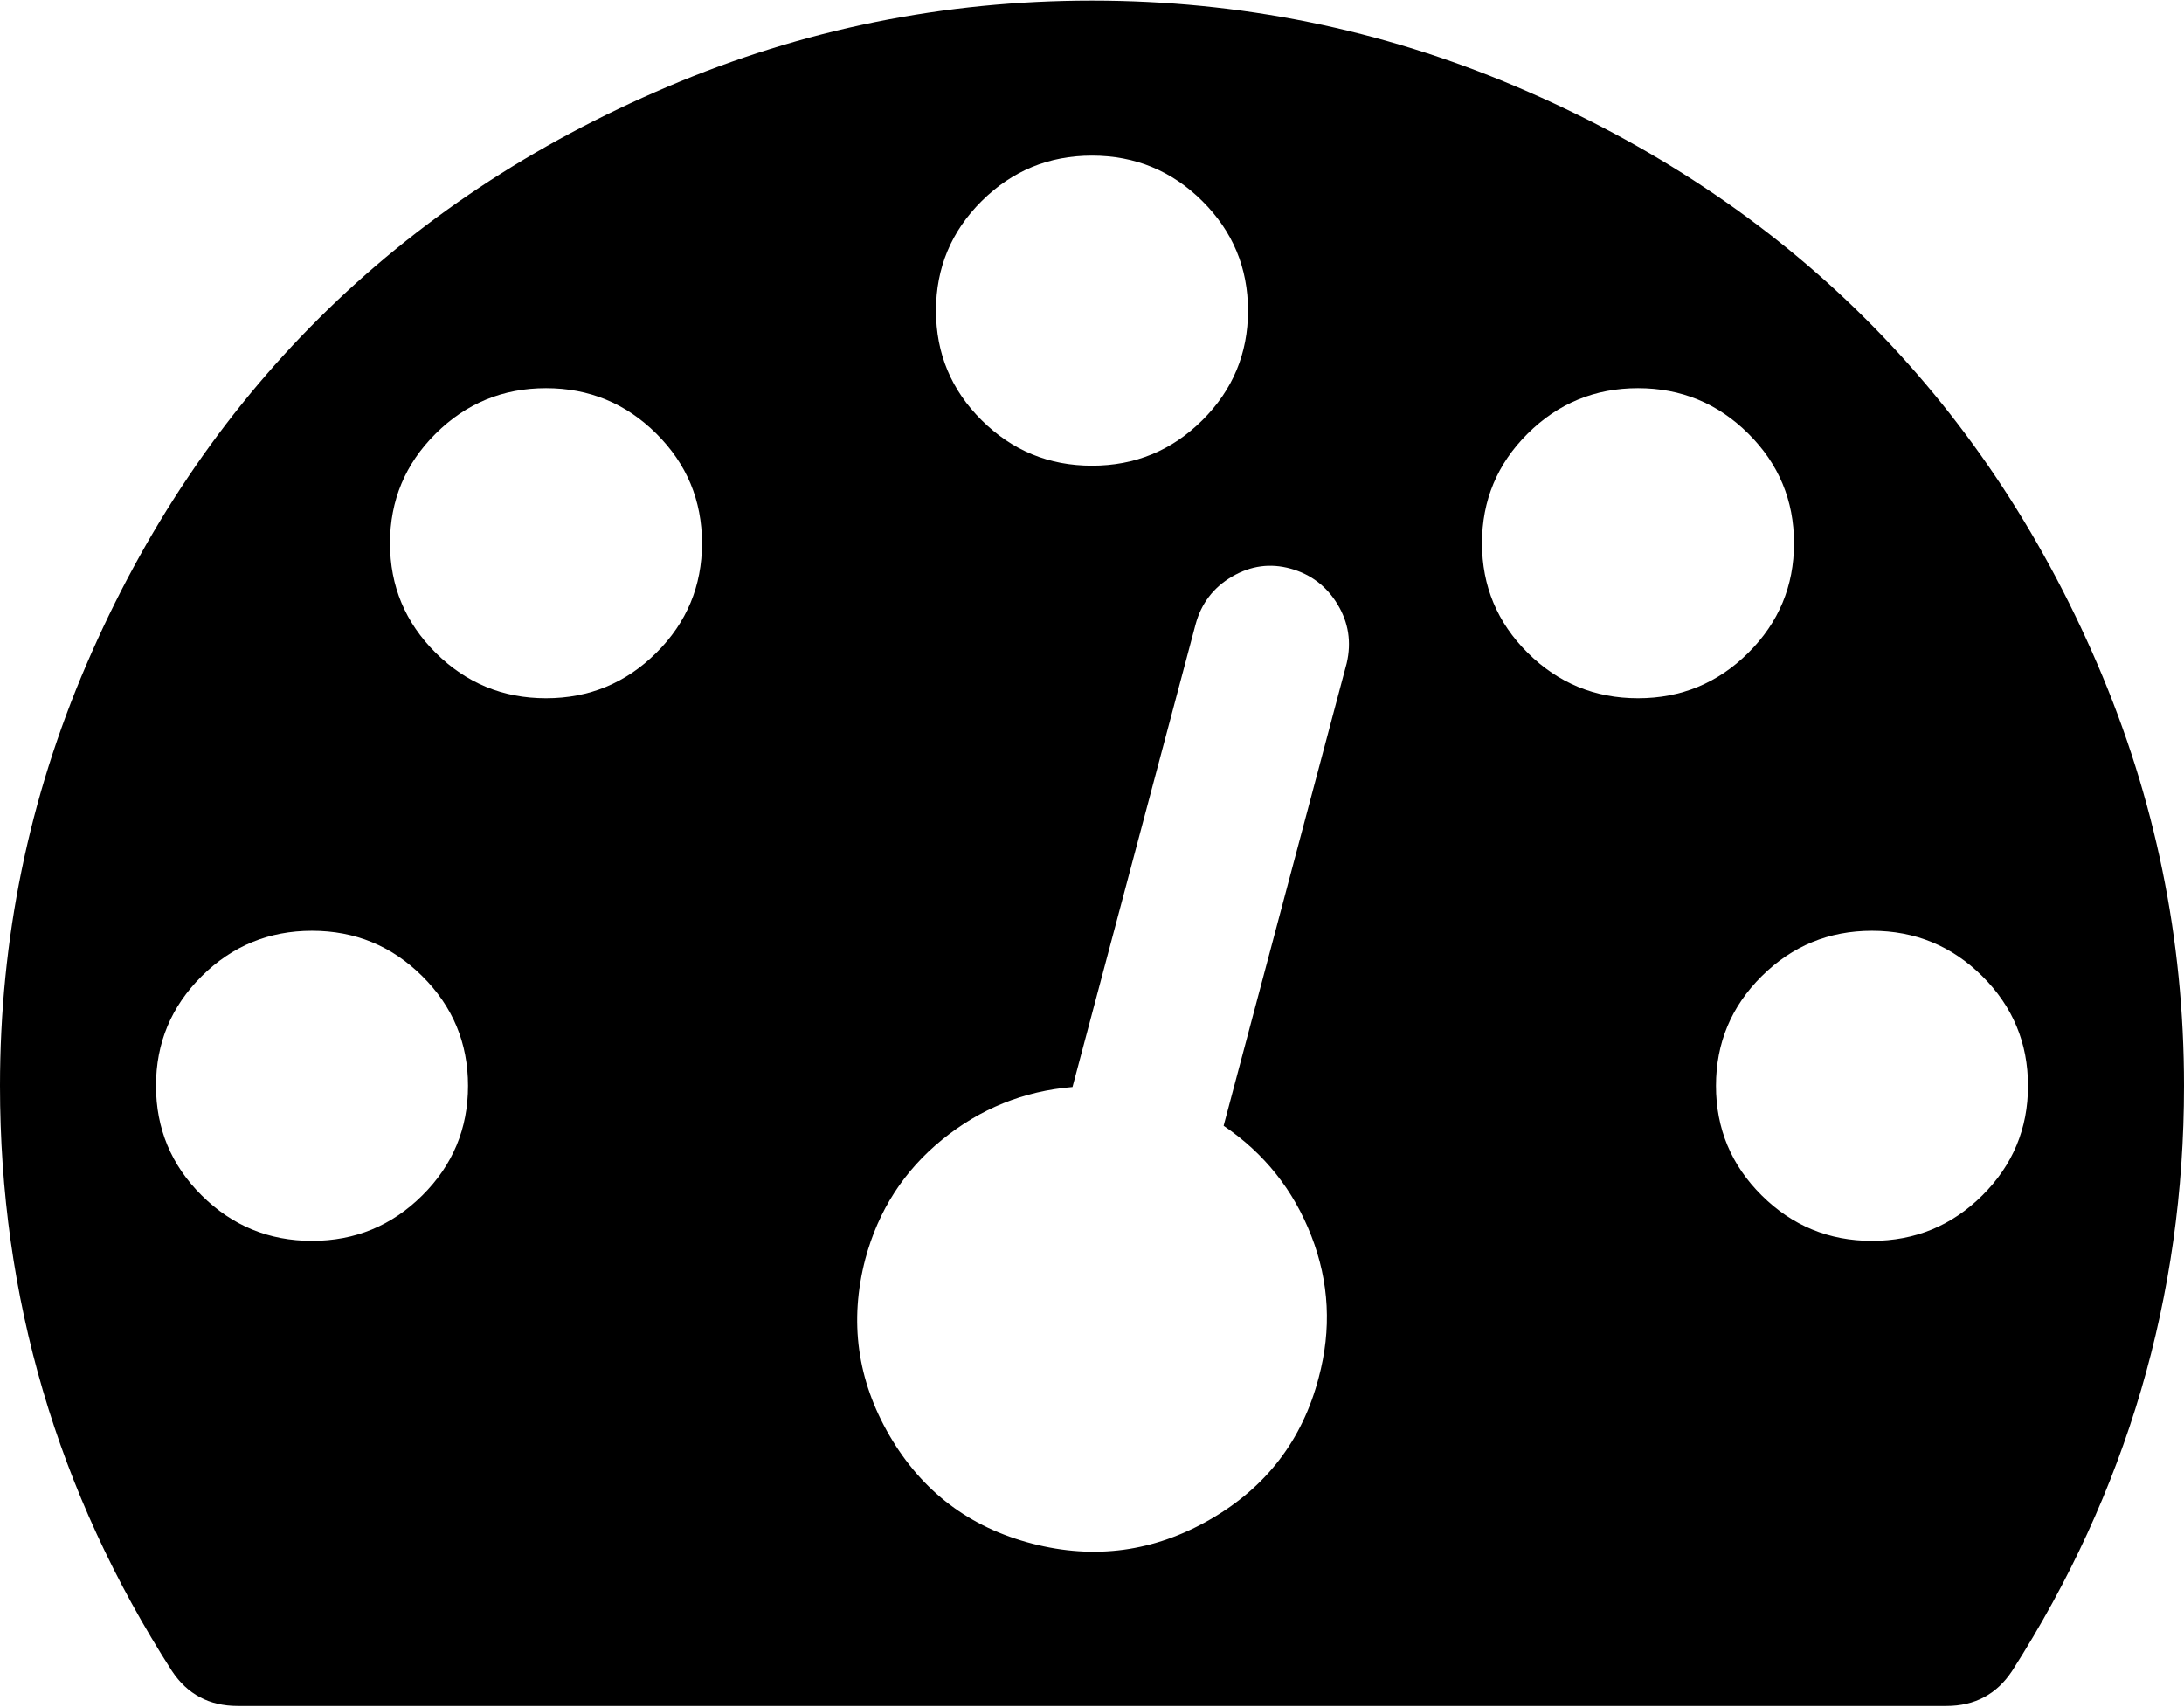
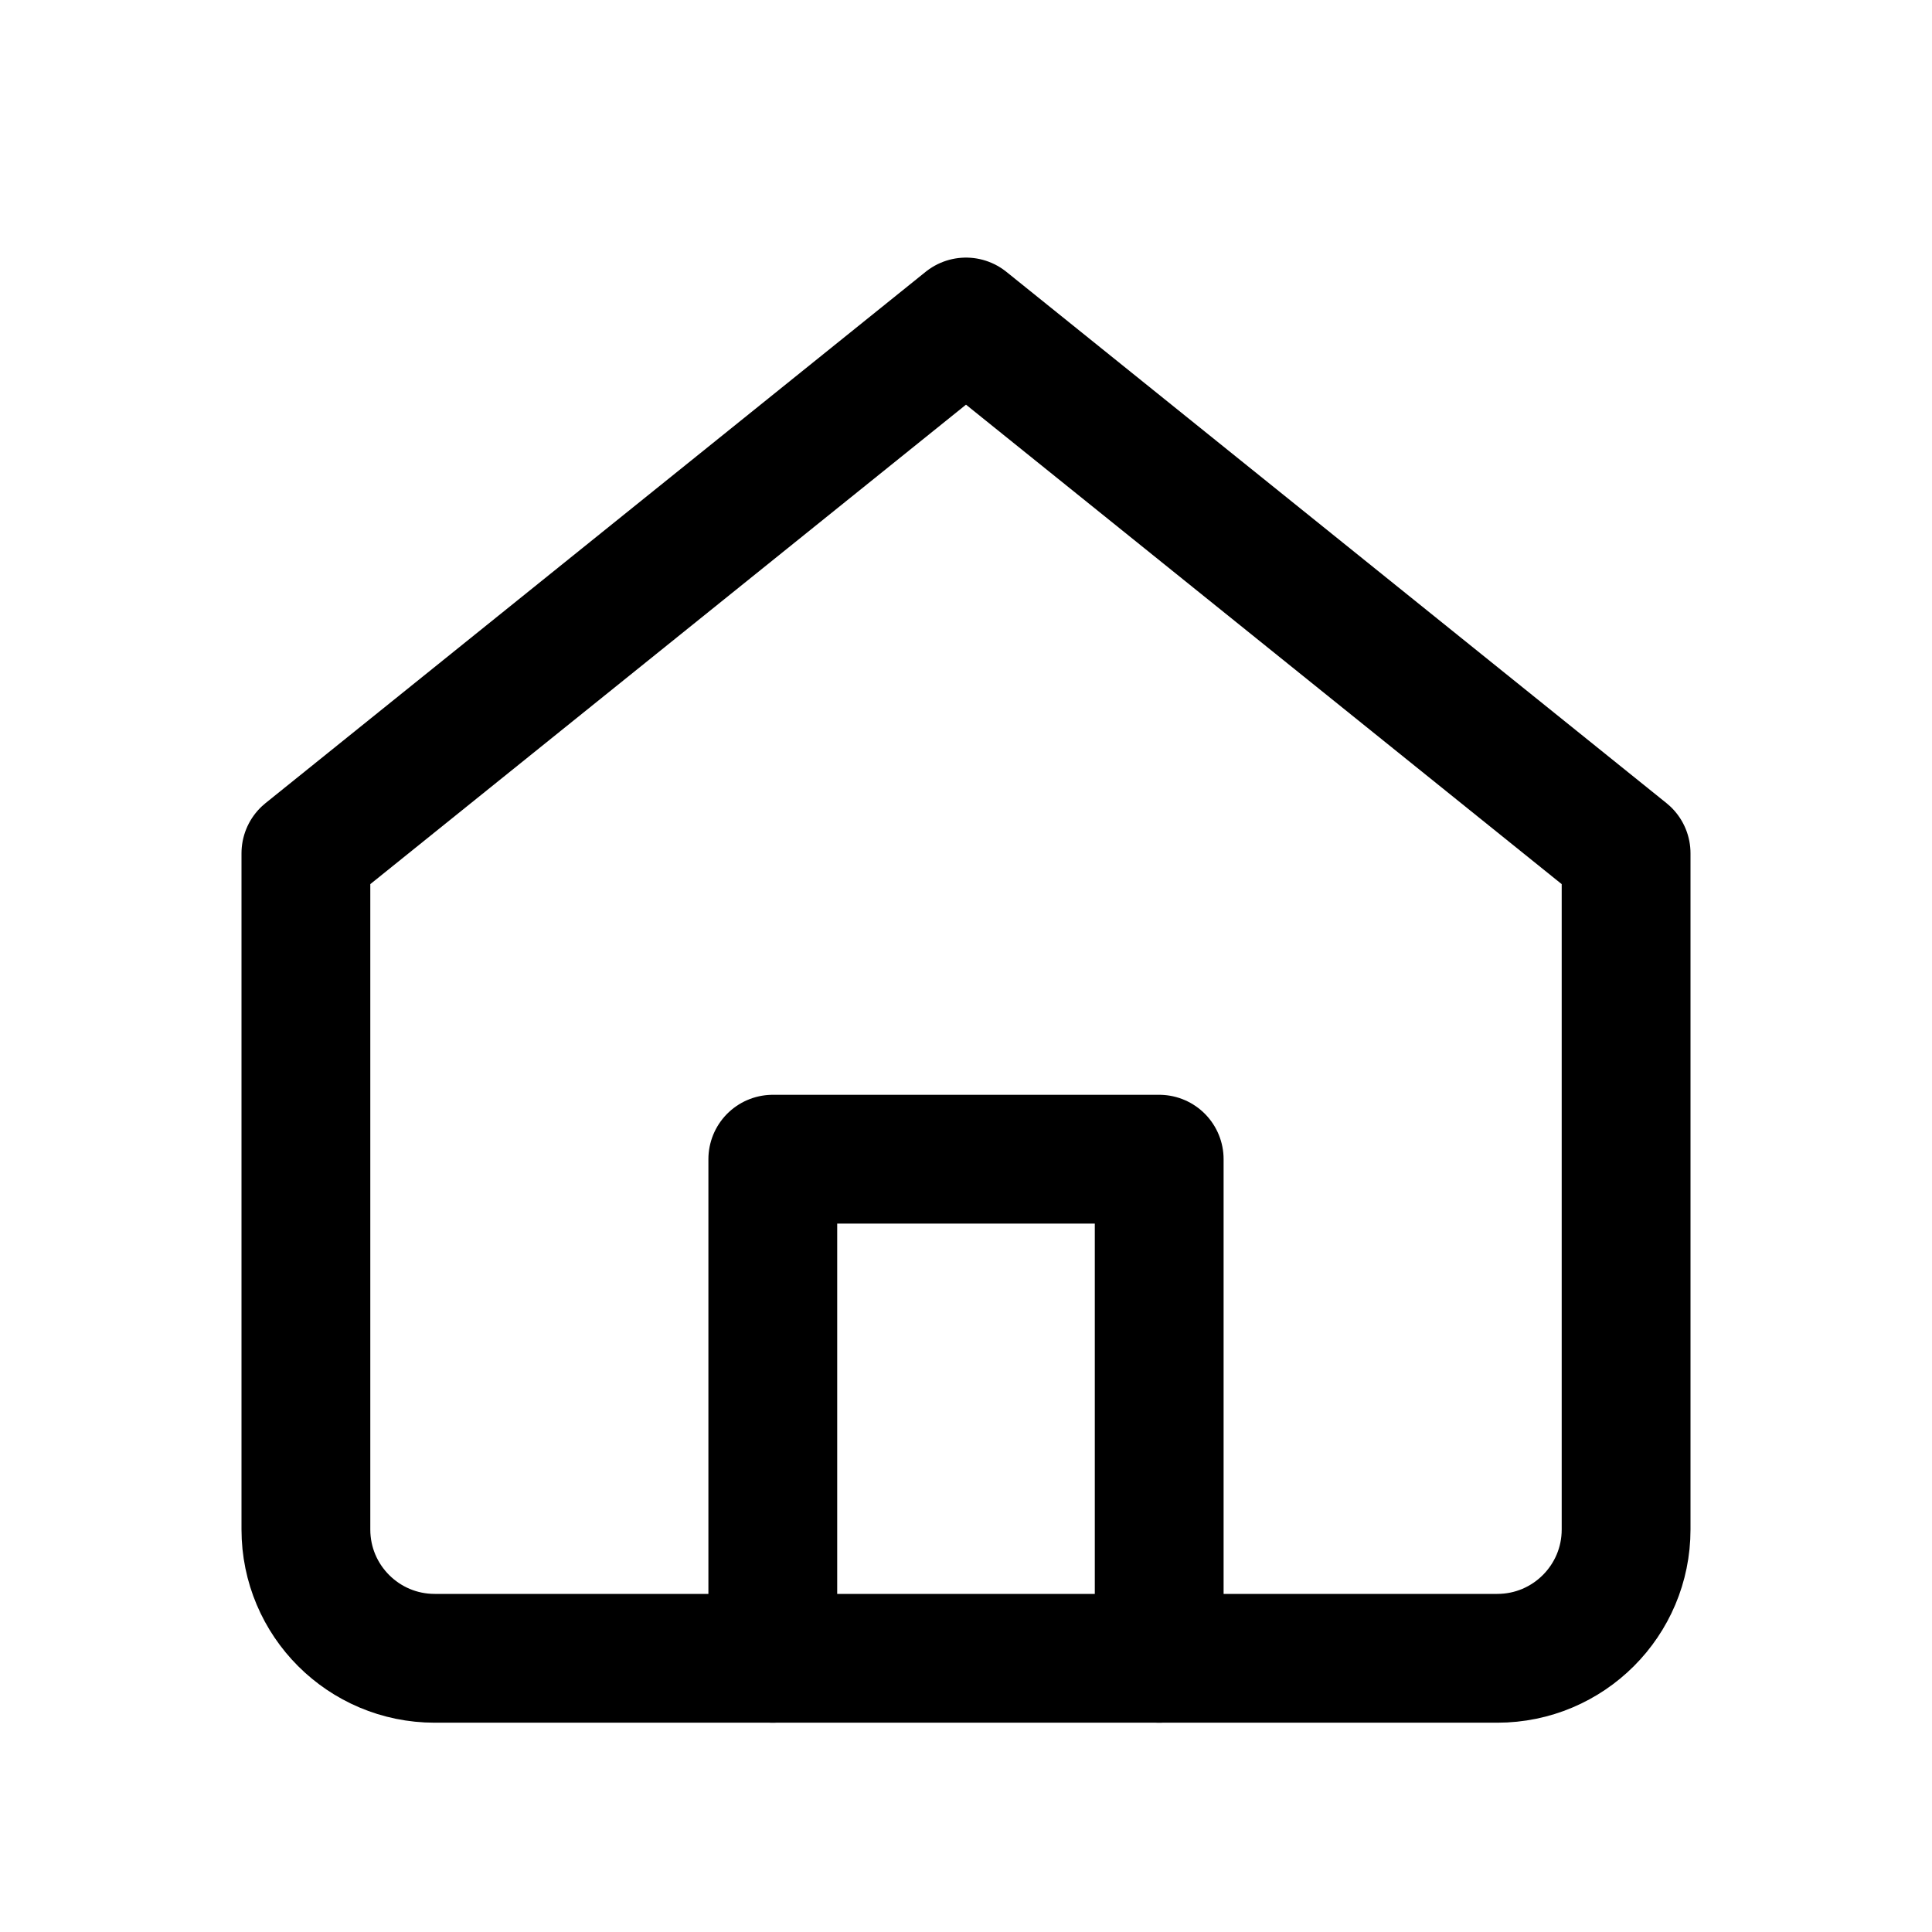
- <svg xmlns="http://www.w3.org/2000/svg" width="128" height="100">
-   <path d="M27.429 63.638c0-2.508-.893-4.65-2.679-6.424-1.786-1.775-3.94-2.662-6.464-2.662-2.524 0-4.679.887-6.465 2.662-1.785 1.774-2.678 3.916-2.678 6.424 0 2.508.893 4.65 2.678 6.424 1.786 1.775 3.94 2.662 6.465 2.662 2.524 0 4.678-.887 6.464-2.662 1.786-1.775 2.679-3.916 2.679-6.424zm13.714-31.801c0-2.508-.893-4.65-2.679-6.424-1.785-1.775-3.94-2.662-6.464-2.662-2.524 0-4.679.887-6.464 2.662-1.786 1.774-2.679 3.916-2.679 6.424 0 2.508.893 4.65 2.679 6.424 1.785 1.774 3.94 2.662 6.464 2.662 2.524 0 4.679-.888 6.464-2.662 1.786-1.775 2.679-3.916 2.679-6.424zM71.714 65.98l7.215-27.116c.285-1.23.107-2.378-.536-3.443-.643-1.064-1.56-1.762-2.75-2.094-1.19-.33-2.333-.177-3.429.462-1.095.639-1.81 1.573-2.143 2.804l-7.214 27.116c-2.857.237-5.405 1.266-7.643 3.088-2.238 1.822-3.738 4.152-4.5 6.992-.952 3.644-.476 7.098 1.429 10.364 1.905 3.265 4.69 5.37 8.357 6.317 3.667.947 7.143.474 10.429-1.42 3.285-1.892 5.404-4.66 6.357-8.305.762-2.84.619-5.607-.429-8.305-1.047-2.697-2.762-4.85-5.143-6.46zm47.143-2.342c0-2.508-.893-4.65-2.678-6.424-1.786-1.775-3.94-2.662-6.465-2.662-2.524 0-4.678.887-6.464 2.662-1.786 1.774-2.679 3.916-2.679 6.424 0 2.508.893 4.65 2.679 6.424 1.786 1.775 3.94 2.662 6.464 2.662 2.524 0 4.679-.887 6.465-2.662 1.785-1.775 2.678-3.916 2.678-6.424zm-45.714-45.43c0-2.509-.893-4.65-2.679-6.425C68.68 10.01 66.524 9.122 64 9.122c-2.524 0-4.679.887-6.464 2.661-1.786 1.775-2.679 3.916-2.679 6.425 0 2.508.893 4.65 2.679 6.424 1.785 1.774 3.94 2.662 6.464 2.662 2.524 0 4.679-.888 6.464-2.662 1.786-1.775 2.679-3.916 2.679-6.424zm32 13.629c0-2.508-.893-4.65-2.679-6.424-1.785-1.775-3.94-2.662-6.464-2.662-2.524 0-4.679.887-6.464 2.662-1.786 1.774-2.679 3.916-2.679 6.424 0 2.508.893 4.65 2.679 6.424 1.785 1.774 3.94 2.662 6.464 2.662 2.524 0 4.679-.888 6.464-2.662 1.786-1.775 2.679-3.916 2.679-6.424zM128 63.638c0 12.351-3.357 23.78-10.071 34.286-.905 1.372-2.19 2.058-3.858 2.058H13.93c-1.667 0-2.953-.686-3.858-2.058C3.357 87.465 0 76.037 0 63.638c0-8.613 1.69-16.847 5.071-24.703C8.452 31.08 13 24.312 18.714 18.634c5.715-5.68 12.524-10.199 20.429-13.559C47.048 1.715 55.333.035 64 .035c8.667 0 16.952 1.68 24.857 5.04 7.905 3.36 14.714 7.88 20.429 13.559 5.714 5.678 10.262 12.446 13.643 20.301 3.38 7.856 5.071 16.09 5.071 24.703z" />
+ <svg xmlns="http://www.w3.org/2000/svg" viewBox="0 0 24 24">
+   <g fill="none" stroke="currentColor" stroke-width="1.6" stroke-linecap="round" stroke-linejoin="round">
+     <path d="M3.8 10.6 12 4l8.2 6.6V19a1.6 1.6 0 0 1-1.6 1.6H5.4A1.6 1.6 0 0 1 3.8 19z" />
+     <path d="M9.6 20.6v-6.2h4.8v6.2" />
+   </g>
</svg>
